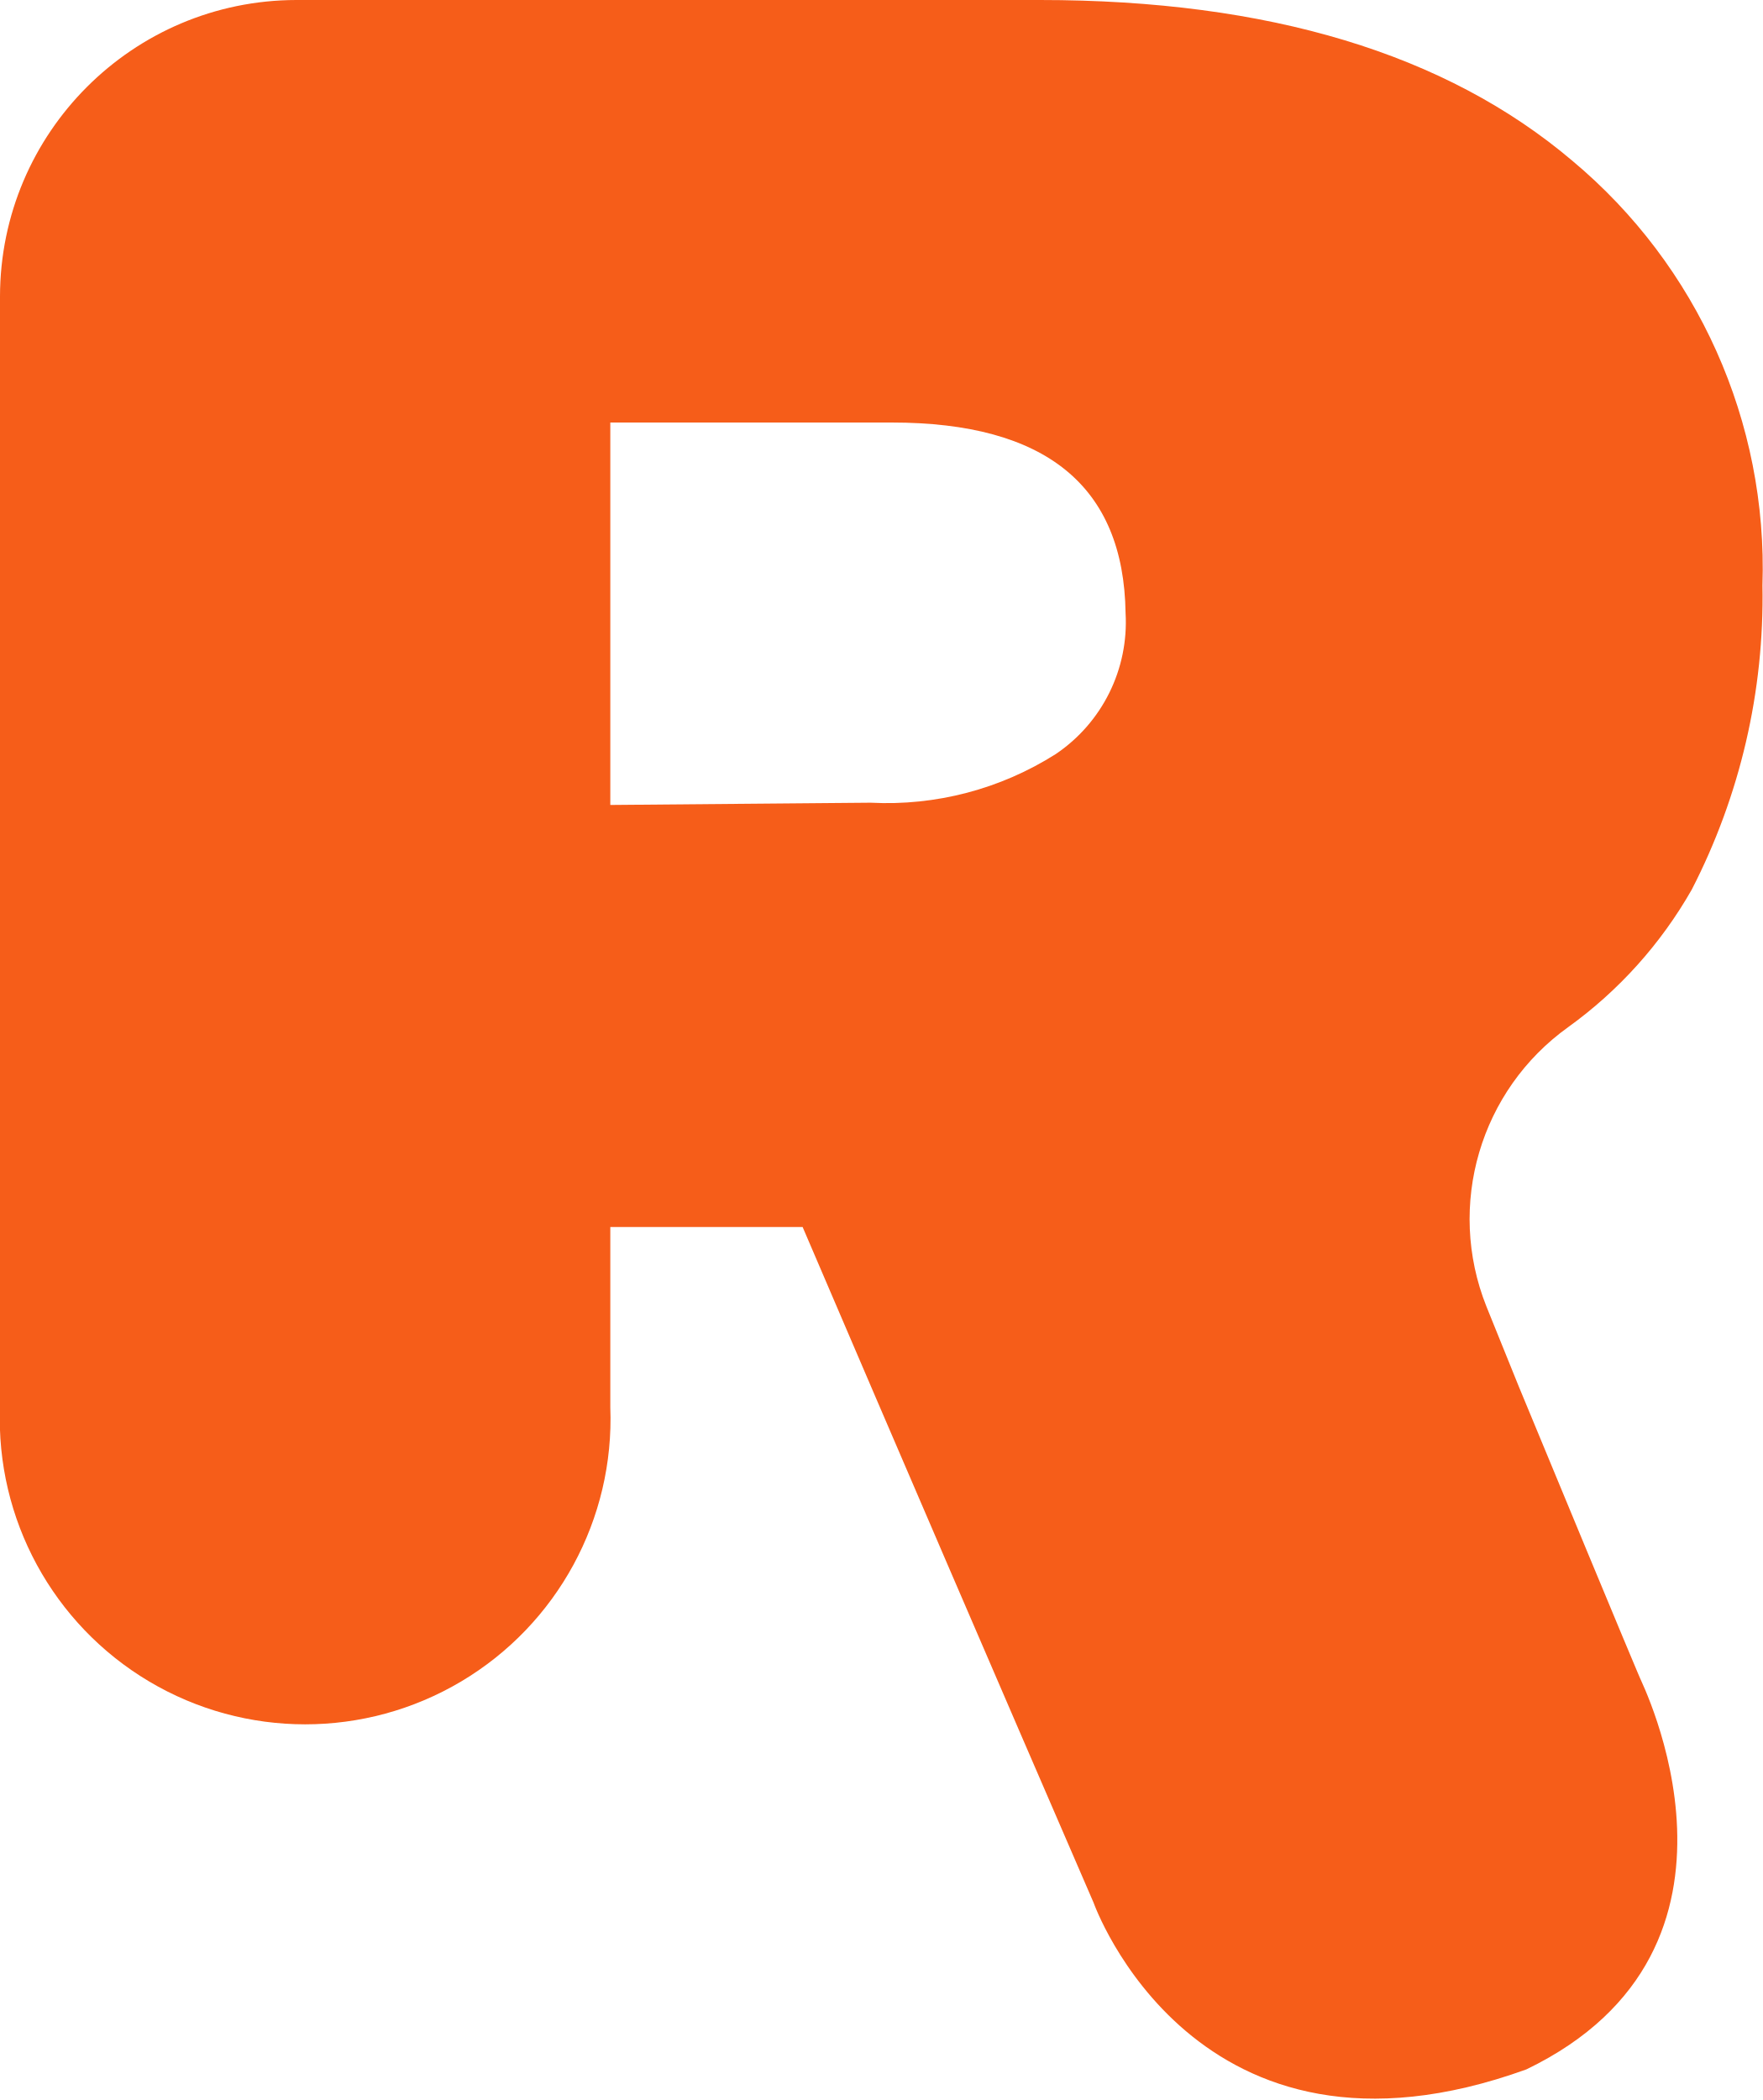
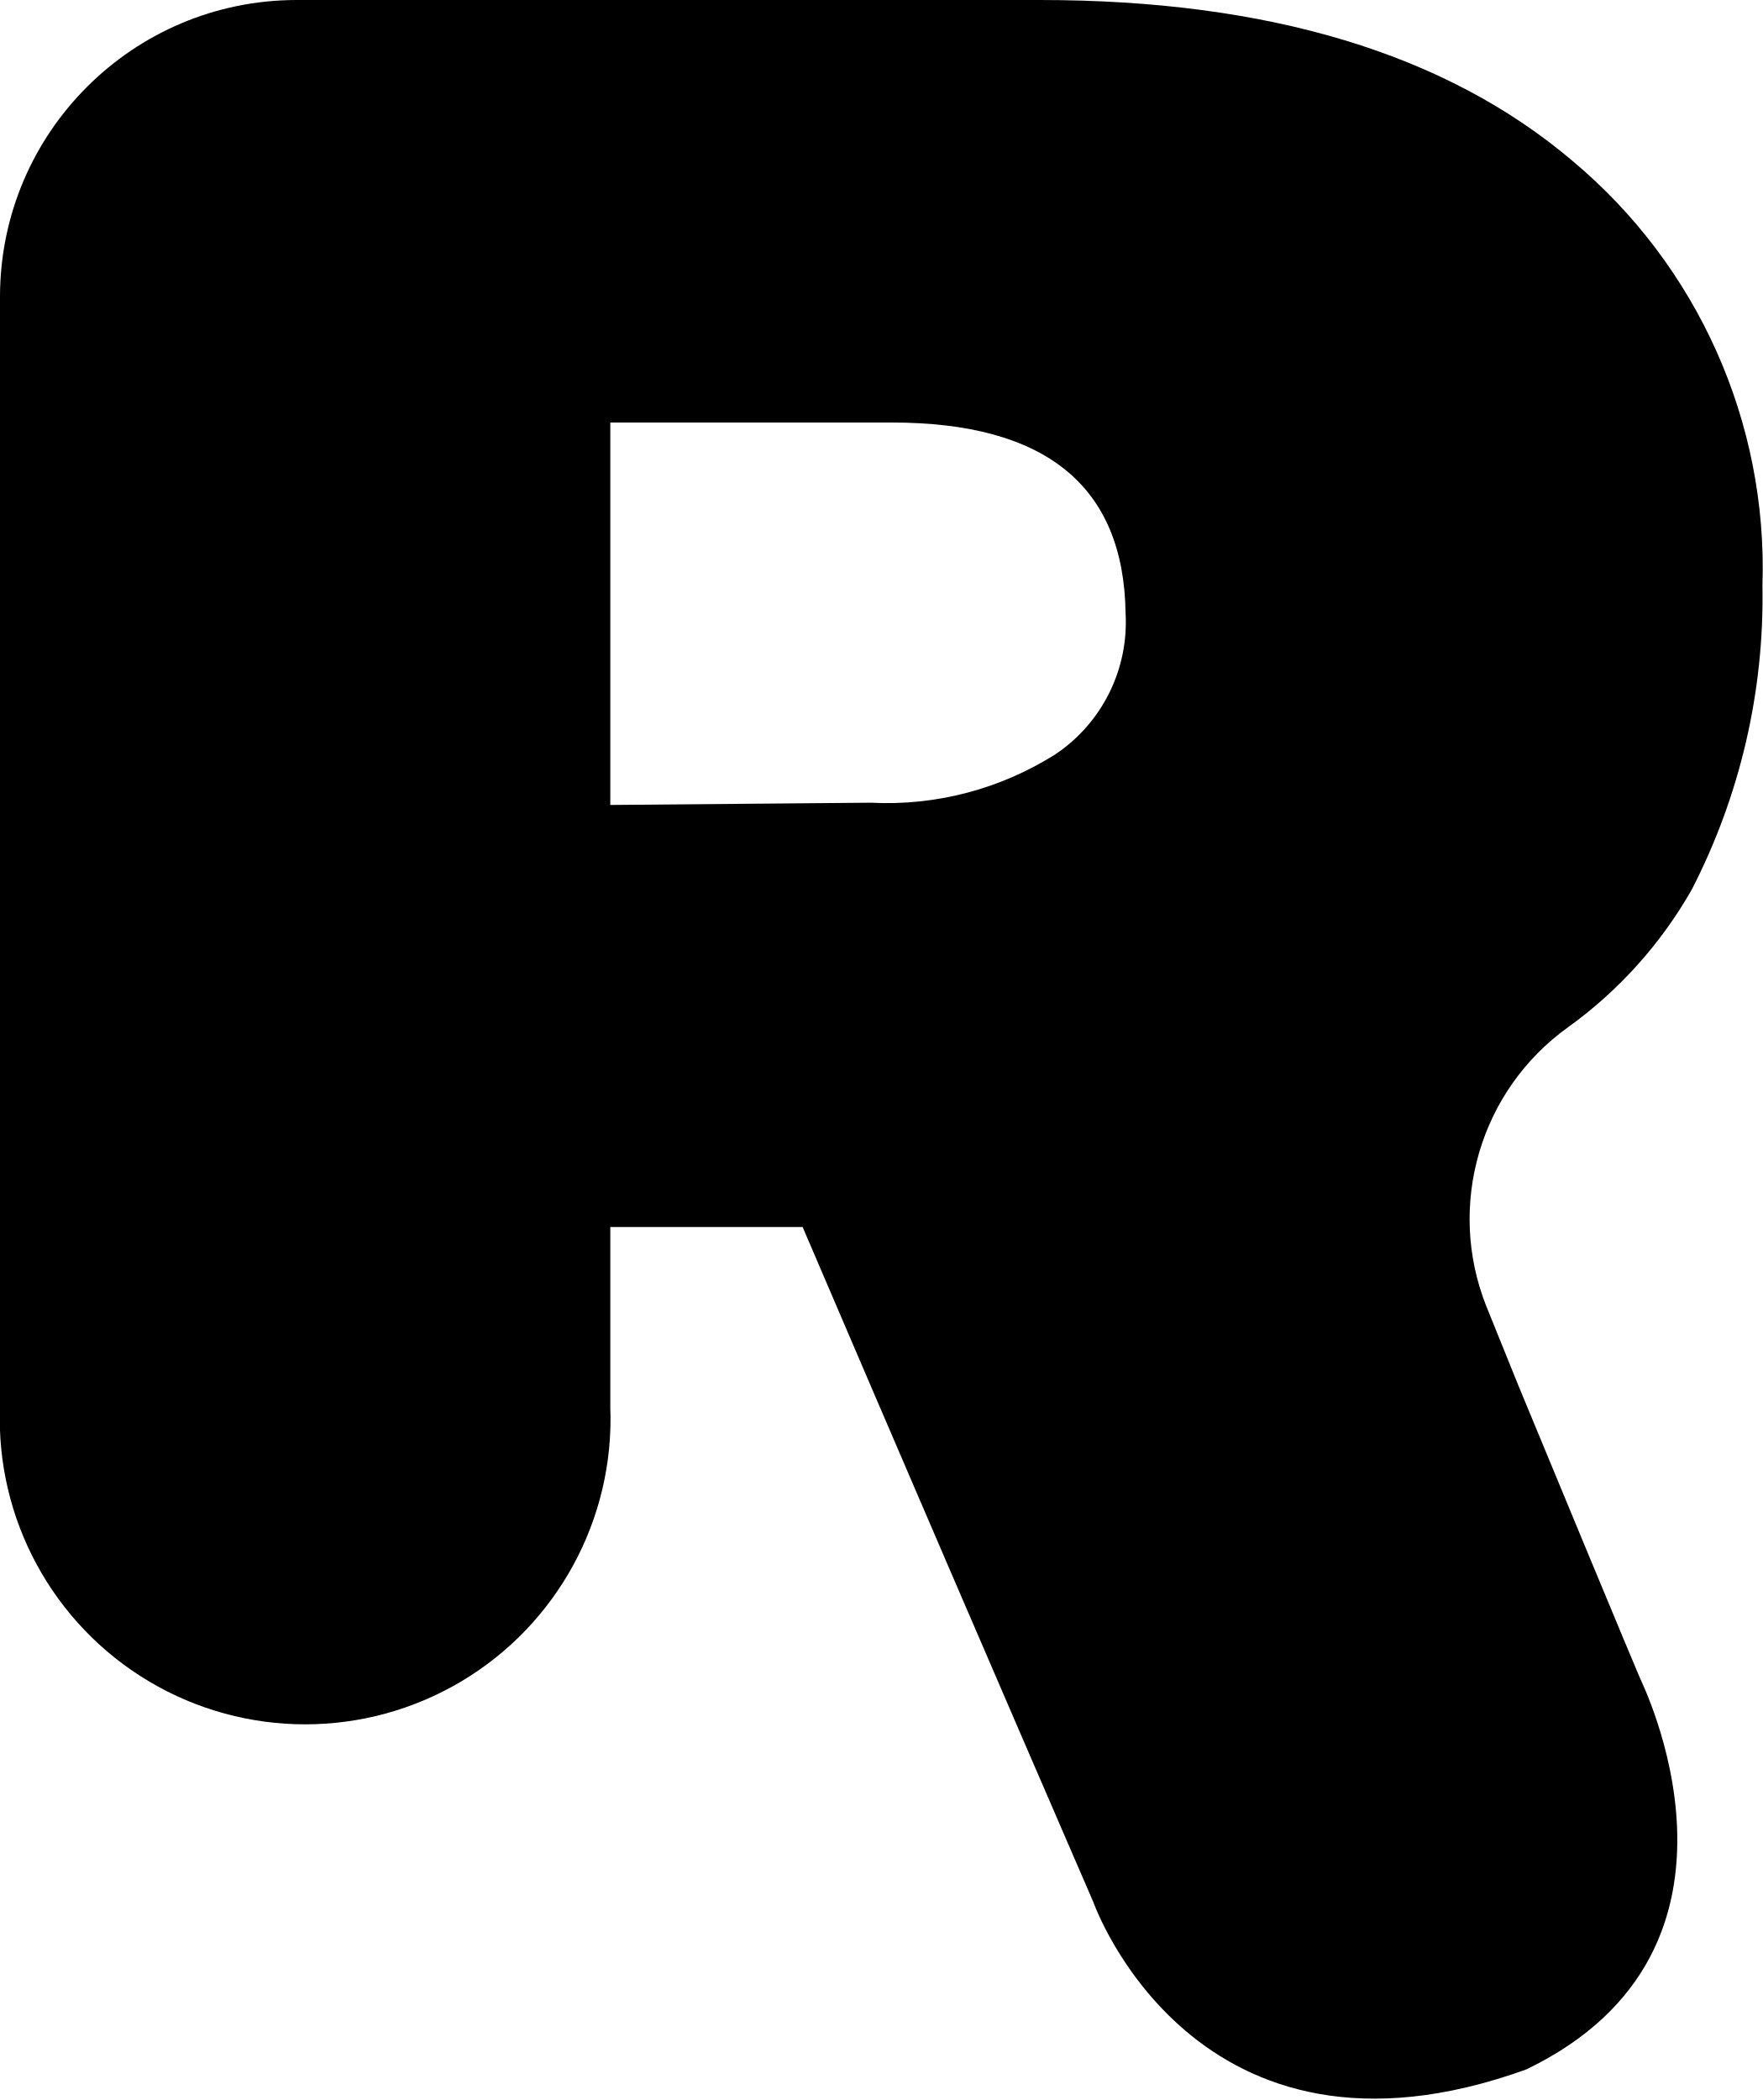
<svg xmlns="http://www.w3.org/2000/svg" viewBox="0 0 39.14 46.62">
-   <defs>
-     <style>.cls-1{fill:#f65d19;}</style>
-   </defs>
  <g id="Calque_2" data-name="Calque 2">
    <g id="Calque_1-2" data-name="Calque 1">
      <path class="cls-1" d="M36.41,37.25h0s-.12-.26-2.69-6.47L33,29a5.24,5.24,0,0,1,1.82-6.2,9.64,9.64,0,0,0,2.74-3.05A14.18,14.18,0,0,0,39.13,13a11.78,11.78,0,0,0-4.22-9.43Q30.7,0,23.09,0H6.58A6.59,6.59,0,0,0,0,6.58V31.24a6.78,6.78,0,1,0,13.55,0v-4h4.27q3.22,7.52,6.46,15s2.25,6.36,9.61,3.7C39.46,43.25,36.4,37.26,36.41,37.25ZM13.55,17.87V9.38H19.8q5.13,0,5.19,4.23a3.53,3.53,0,0,1-1.55,3.13,7,7,0,0,1-4.11,1.08Z" />
    </g>
  </g>
</svg>
